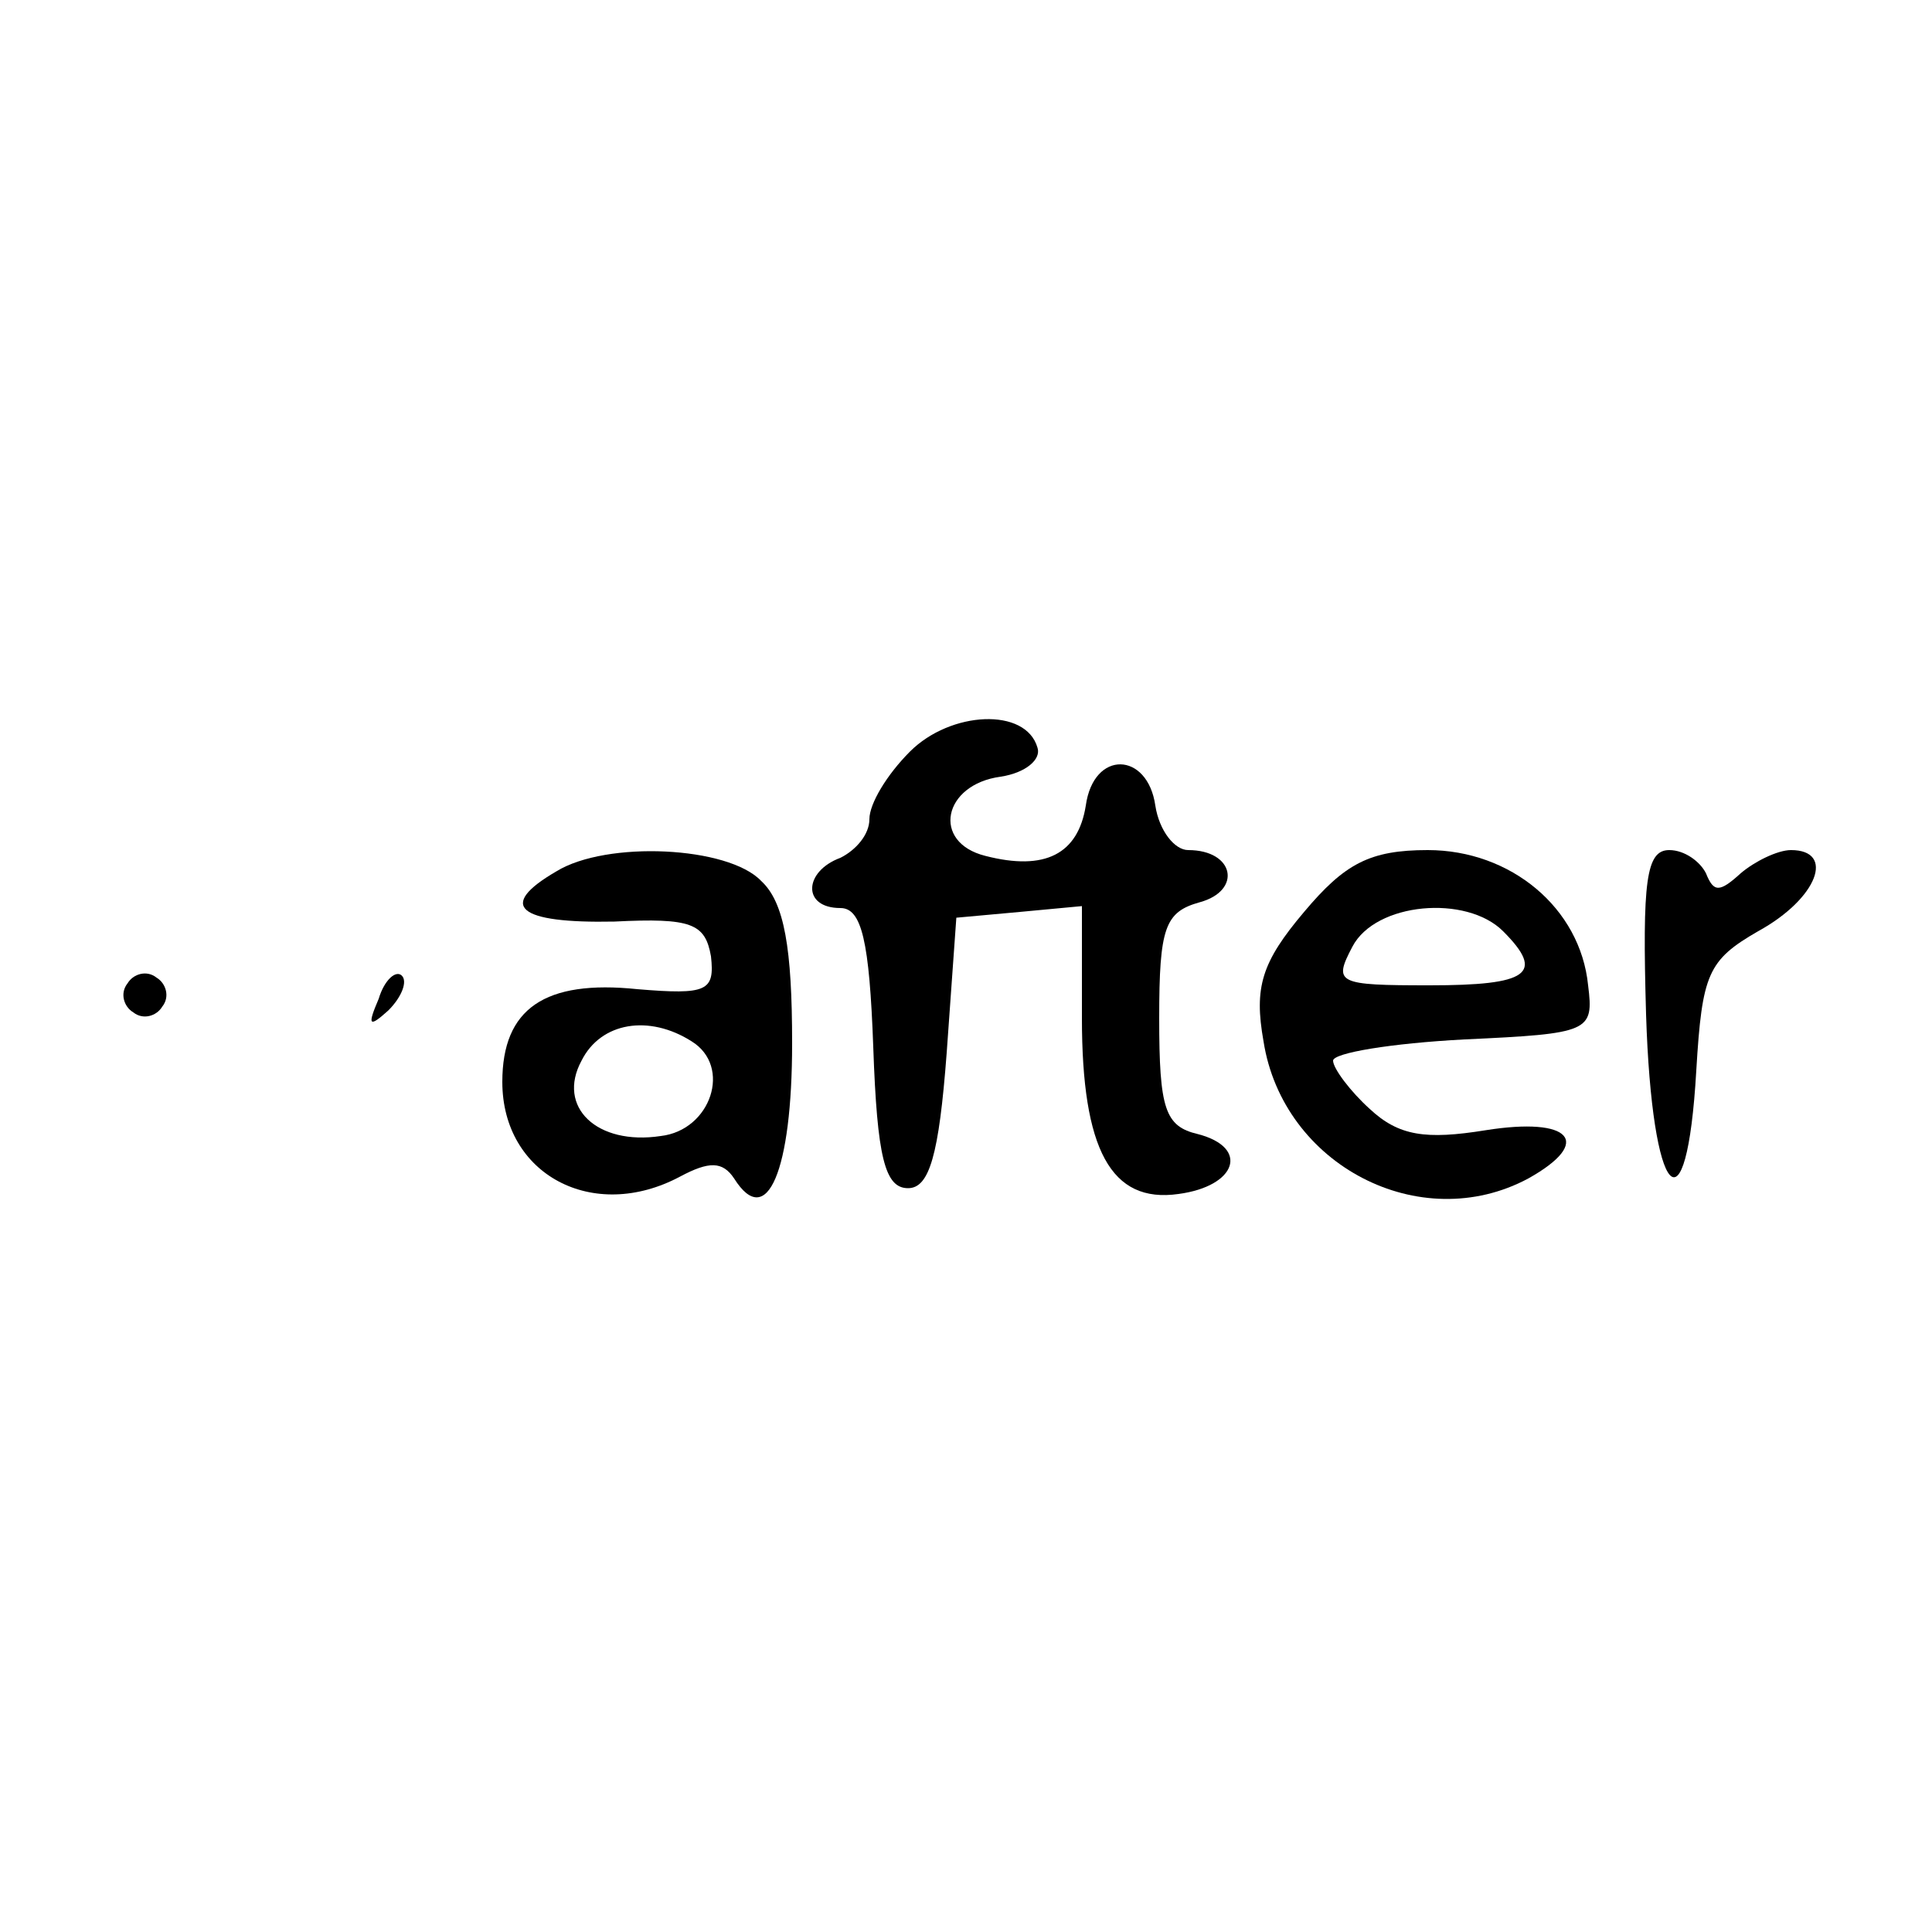
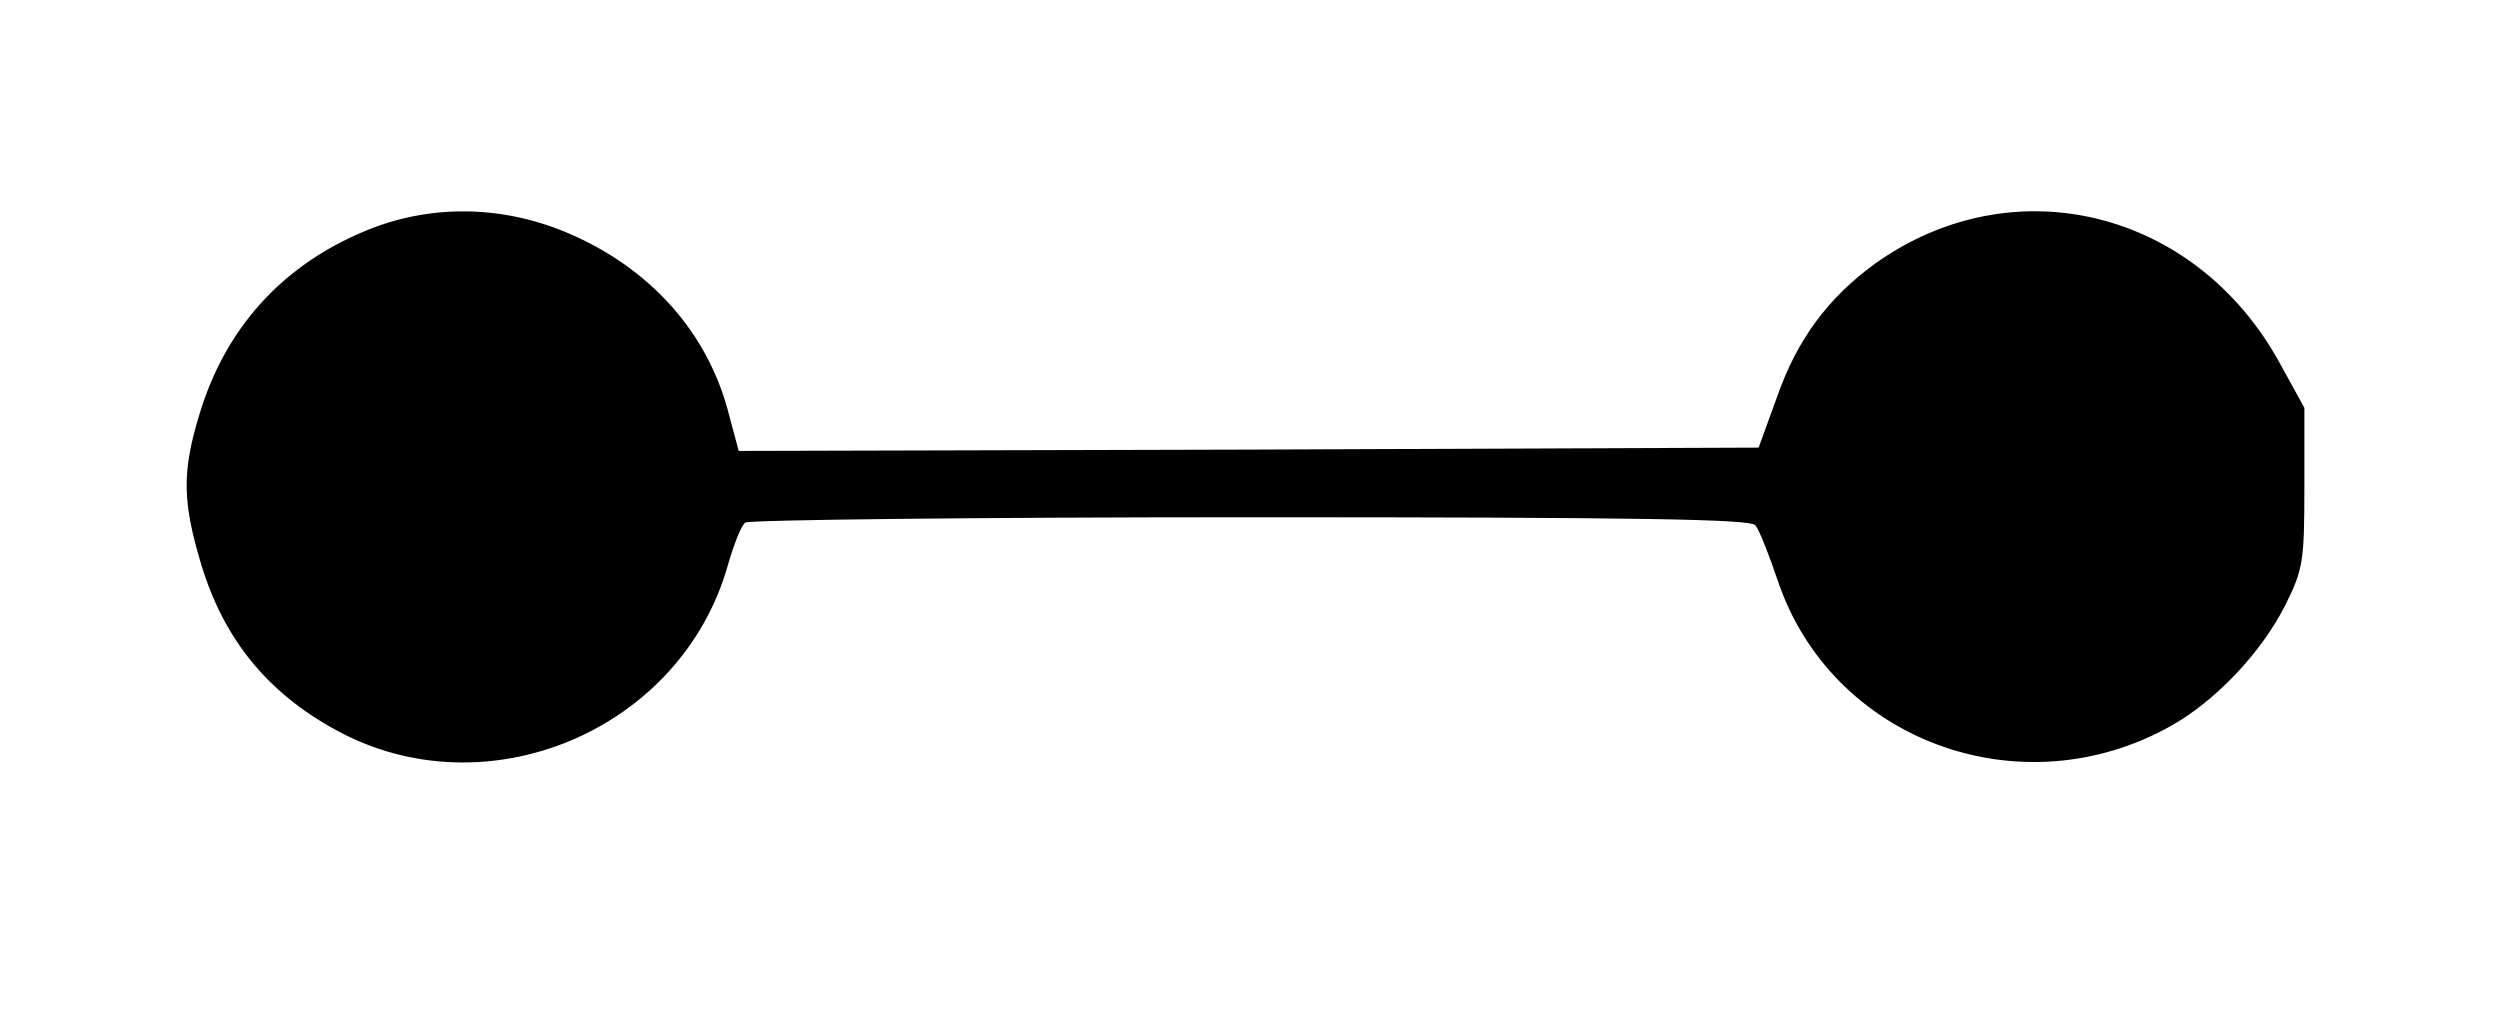
- <svg xmlns="http://www.w3.org/2000/svg" version="1.0" width="100pt" height="100pt" viewBox="0 0 100 100" preserveAspectRatio="xMidYMid meet">
-   <g transform="translate(0,100) scale(0.1,-0.1)" fill="#000000" stroke="none">
-     <path d="M471 611 c-12 -12 -21 -27 -21 -35 0 -8 -7 -16 -15 -20 -19 -7 -20 -26 0 -26 11 0 15 -17 17 -72 2 -57 6 -73 18 -73 11 0 16 17 20 70 l5 70 33 3 32 3 0 -58 c0 -68 15 -96 50 -91 30 4 37 24 10 31 -17 4 -20 13 -20 60 0 47 3 55 21 60 22 6 18 27 -6 27 -7 0 -15 10 -17 23 -4 28 -32 29 -36 0 -4 -25 -21 -34 -52 -26 -28 7 -22 37 8 41 13 2 21 9 19 15 -6 21 -45 19 -66 -2z" />
-     <path d="M288 549 c-31 -18 -20 -27 30 -26 40 2 47 -1 50 -18 2 -18 -2 -20 -38 -17 -48 5 -70 -10 -70 -48 0 -48 47 -73 92 -49 15 8 22 8 28 -1 17 -27 30 4 30 70 0 49 -4 73 -16 84 -17 18 -80 21 -106 5z m70 -88 c21 -13 10 -46 -16 -49 -33 -5 -54 15 -41 39 10 20 35 24 57 10z" />
-     <path d="M675 528 c-22 -26 -26 -39 -21 -67 10 -64 81 -101 137 -71 34 19 22 32 -22 25 -31 -5 -45 -3 -60 11 -10 9 -19 21 -19 25 0 4 30 9 68 11 65 3 67 4 64 28 -4 40 -40 70 -83 70 -30 0 -43 -7 -64 -32z m103 -10 c22 -22 13 -28 -38 -28 -48 0 -50 1 -40 20 12 23 59 27 78 8z" />
-     <path d="M852 475 c3 -96 21 -116 26 -29 3 50 6 57 32 72 31 17 40 42 17 42 -7 0 -19 -6 -26 -12 -11 -10 -14 -10 -18 0 -3 6 -11 12 -19 12 -12 0 -14 -16 -12 -85z" />
-     <path d="M66 491 c-4 -5 -2 -12 3 -15 5 -4 12 -2 15 3 4 5 2 12 -3 15 -5 4 -12 2 -15 -3z" />
-     <path d="M196 483 c-6 -14 -5 -15 5 -6 7 7 10 15 7 18 -3 3 -9 -2 -12 -12z" />
+ <svg xmlns="http://www.w3.org/2000/svg" version="1.0" width="377pt" height="155pt" viewBox="0 0 377 155" preserveAspectRatio="xMidYMid meet">
+   <g transform="translate(0,155) scale(0.1,-0.1)" fill="#000000" stroke="none">
+     <path d="M549 1201 c-124 -52 -209 -146 -248 -275 -27 -88 -26 -133 3 -229 34 -111 99 -191 201 -247 227 -126 523 -2 593 249 9 31 20 59 26 63 6 4 349 8 762 8 590 0 754 -3 761 -12 6 -7 20 -43 33 -81 80 -243 367 -350 595 -221 67 38 135 110 171 181 27 54 29 66 29 178 l0 120 -38 69 c-127 230 -402 297 -610 148 -70 -51 -117 -114 -147 -200 l-28 -77 -769 -3 -769 -2 -14 52 c-31 126 -120 225 -247 278 -99 41 -207 42 -304 1z" />
  </g>
</svg>
